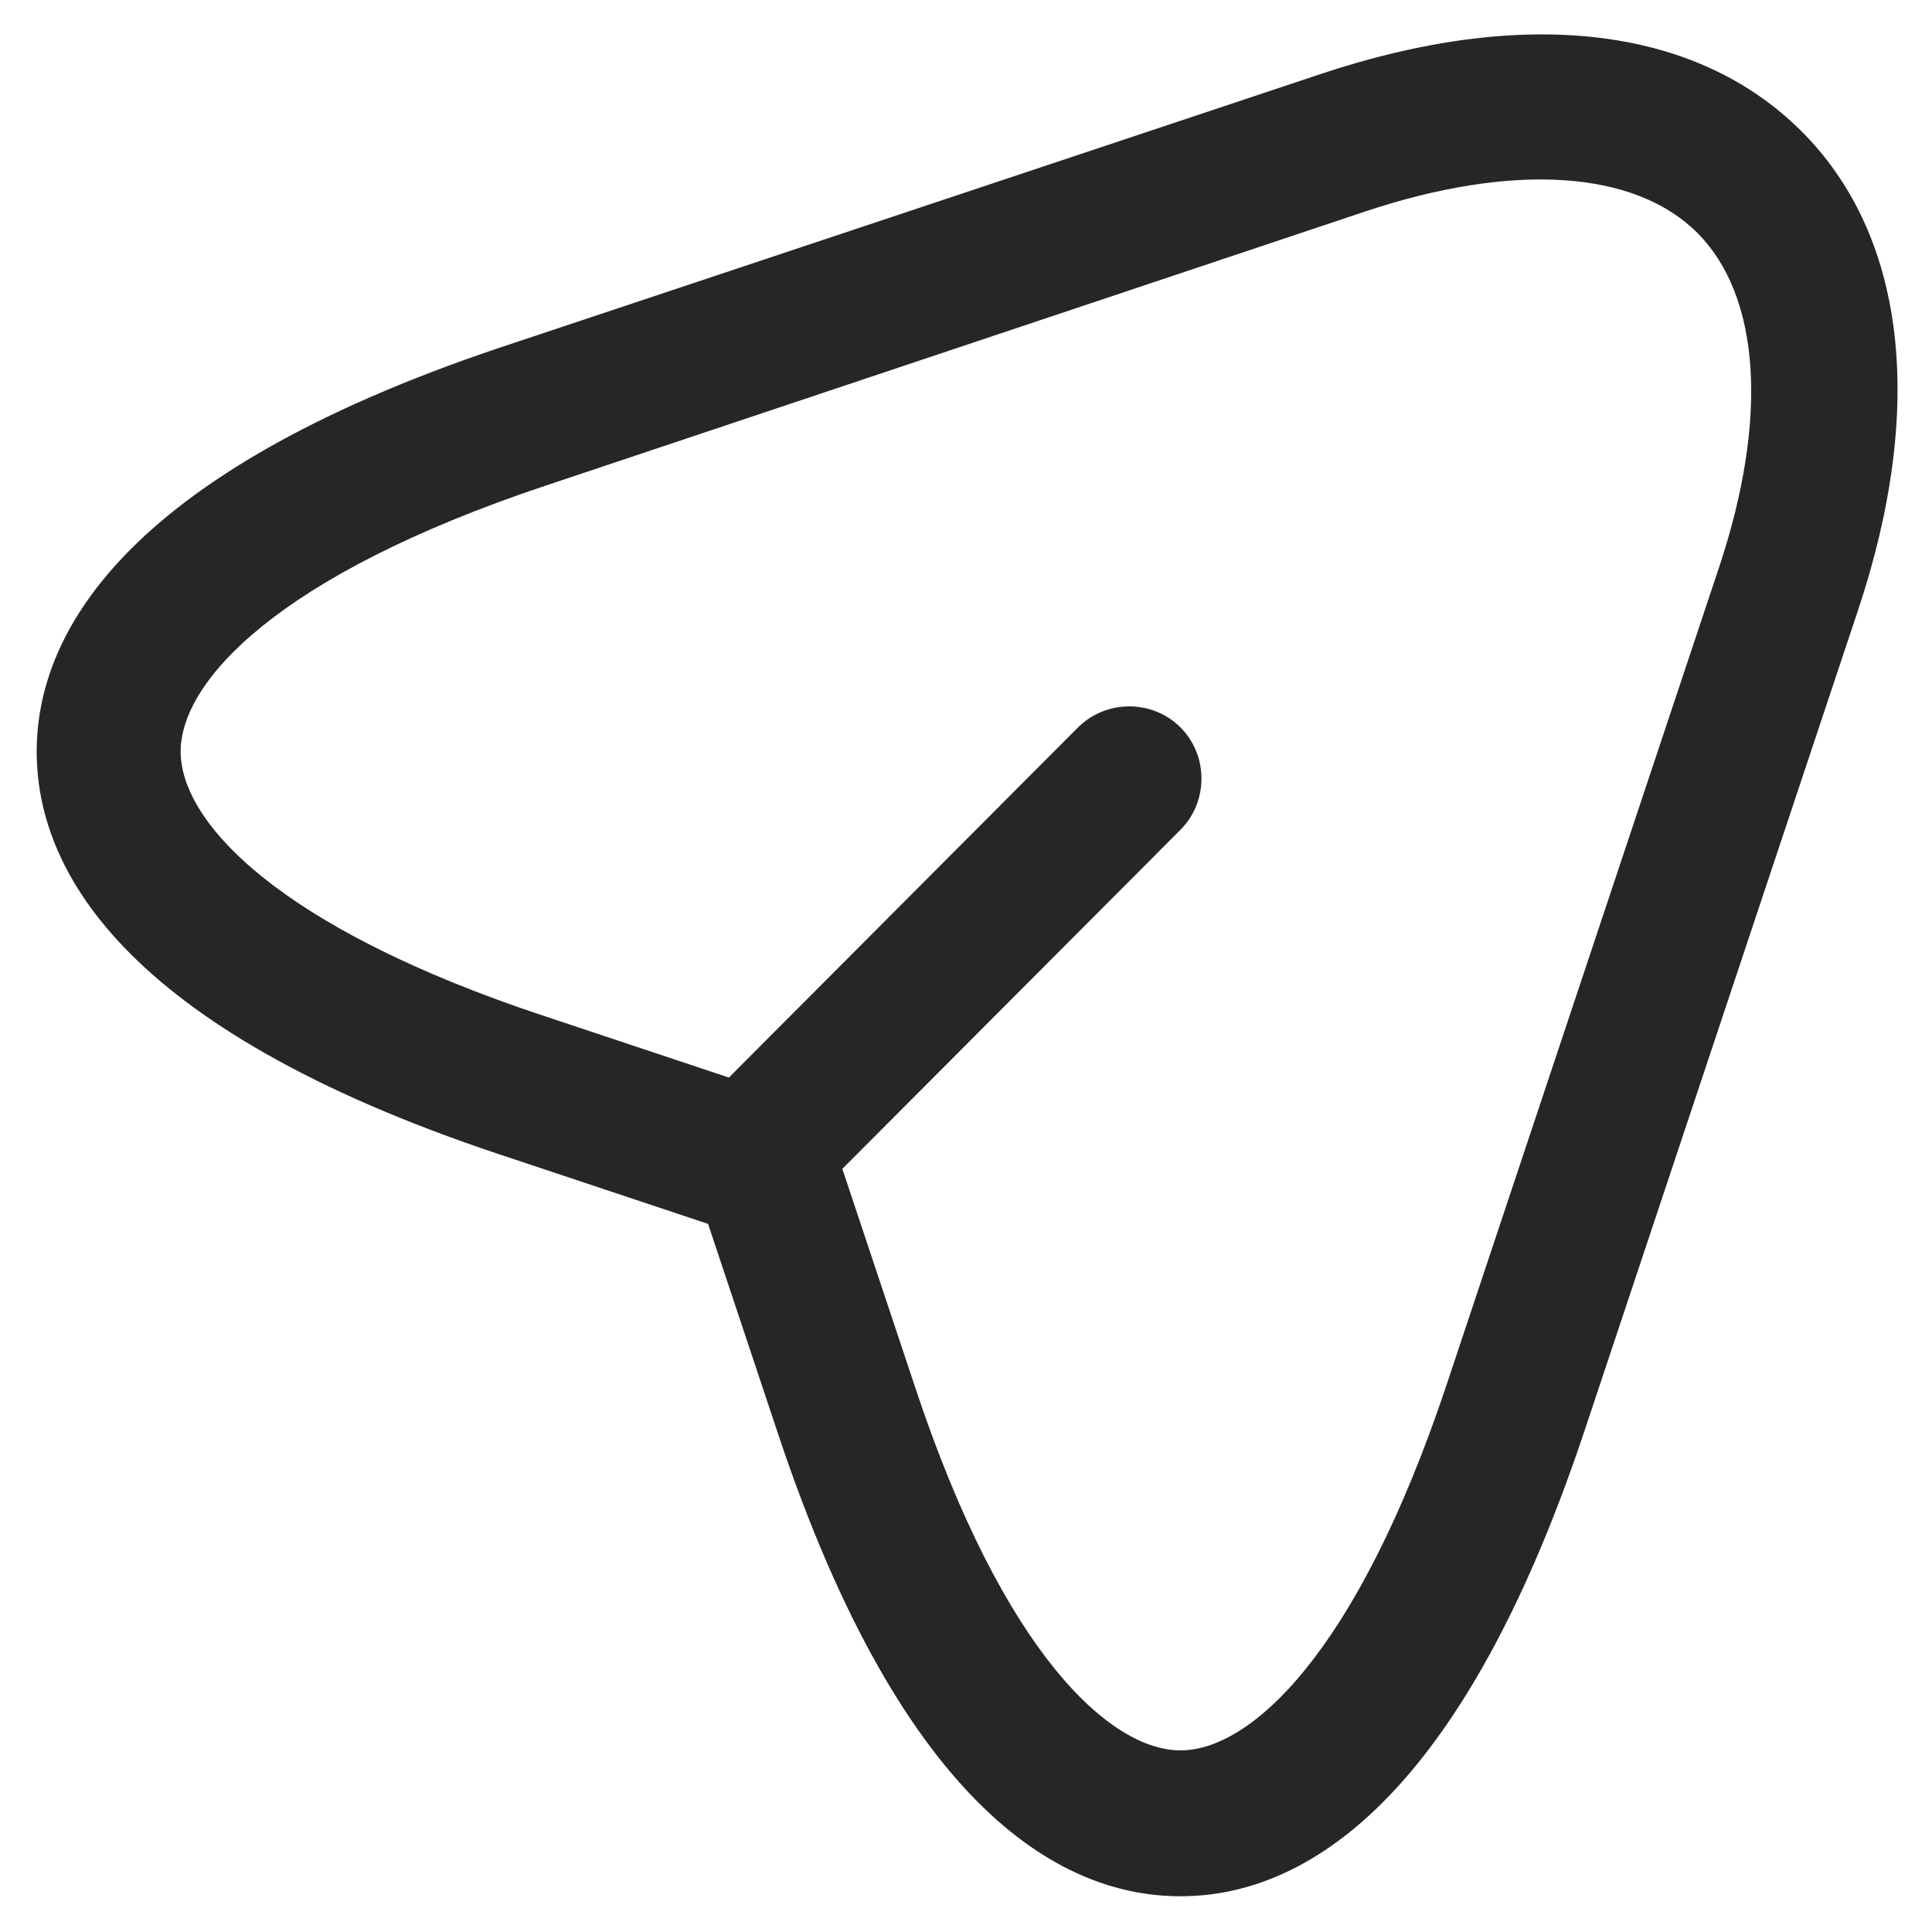
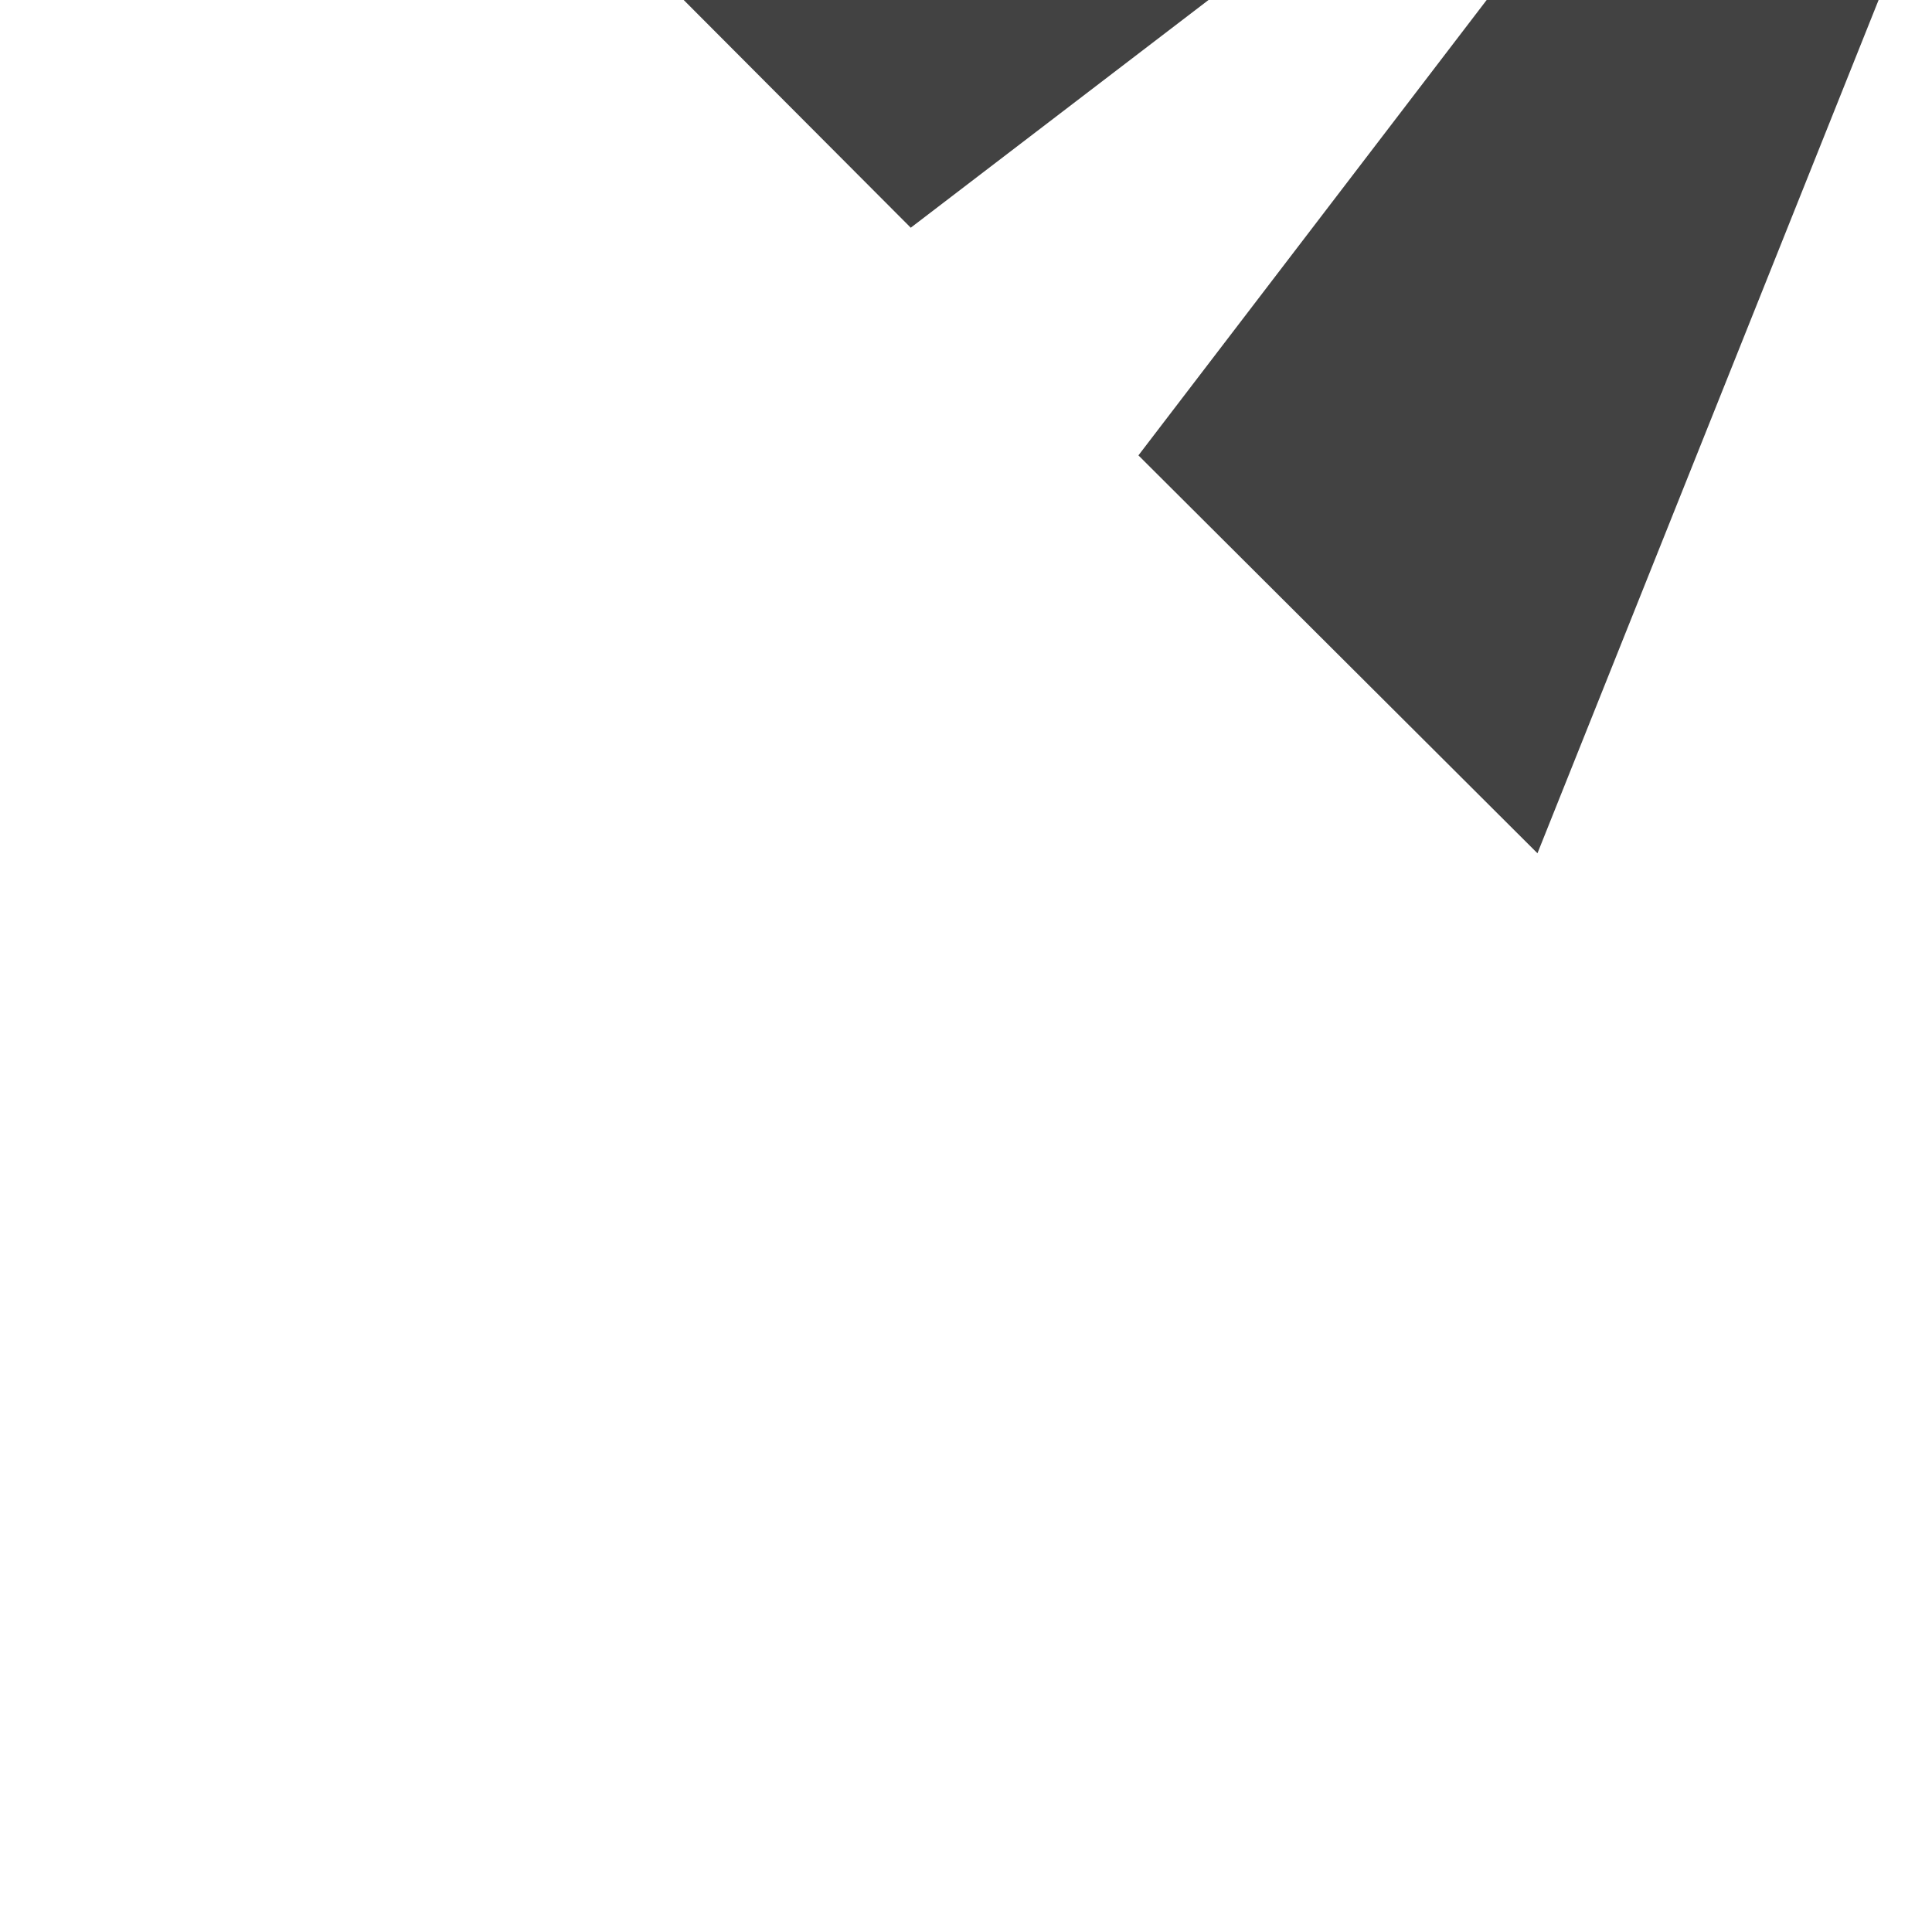
- <svg xmlns="http://www.w3.org/2000/svg" width="17" height="17" viewBox="0 0 20 20" fill="none">
-   <path d="M12.22 19.63C11.04 19.63 9.37 18.8 8.05 14.83L7.33 12.67L5.17 11.95C1.21 10.63 0.38 8.96 0.38 7.78C0.38 6.61 1.21 4.93 5.17 3.6L13.66 0.77C15.78 0.06 17.55 0.27 18.64 1.35C19.73 2.43 19.94 4.21 19.23 6.33L16.4 14.82C15.07 18.8 13.4 19.63 12.22 19.63ZM5.64 5.03C2.86 5.96 1.87 7.06 1.87 7.78C1.87 8.5 2.86 9.6 5.64 10.52L8.16 11.36C8.38 11.43 8.56 11.61 8.63 11.83L9.47 14.35C10.39 17.13 11.5 18.12 12.22 18.12C12.94 18.12 14.04 17.13 14.97 14.35L17.8 5.86C18.31 4.32 18.22 3.06 17.57 2.41C16.92 1.76 15.66 1.68 14.13 2.19L5.64 5.03Z" fill="#262626" />
-   <path d="M8.11 12.4C7.92 12.4 7.73 12.33 7.58 12.18C7.29 11.89 7.29 11.41 7.58 11.12L11.16 7.53C11.45 7.24 11.93 7.24 12.22 7.53C12.51 7.82 12.51 8.3 12.22 8.59L8.64 12.18C8.5 12.33 8.3 12.4 8.11 12.4Z" fill="#262626" />
+ <svg xmlns="http://www.w3.org/2000/svg" width="18" height="18" viewBox="0 0 43 43" transform="rotate(-45), translate(3 0)" fill="none">
+   <path d="M3.601 37.625L41.208 21.5L3.601 5.375L3.583 17.917L30.458 21.5L3.583 25.083L3.601 37.625Z" fill="#262626" fill-opacity="0.87" />
</svg>
